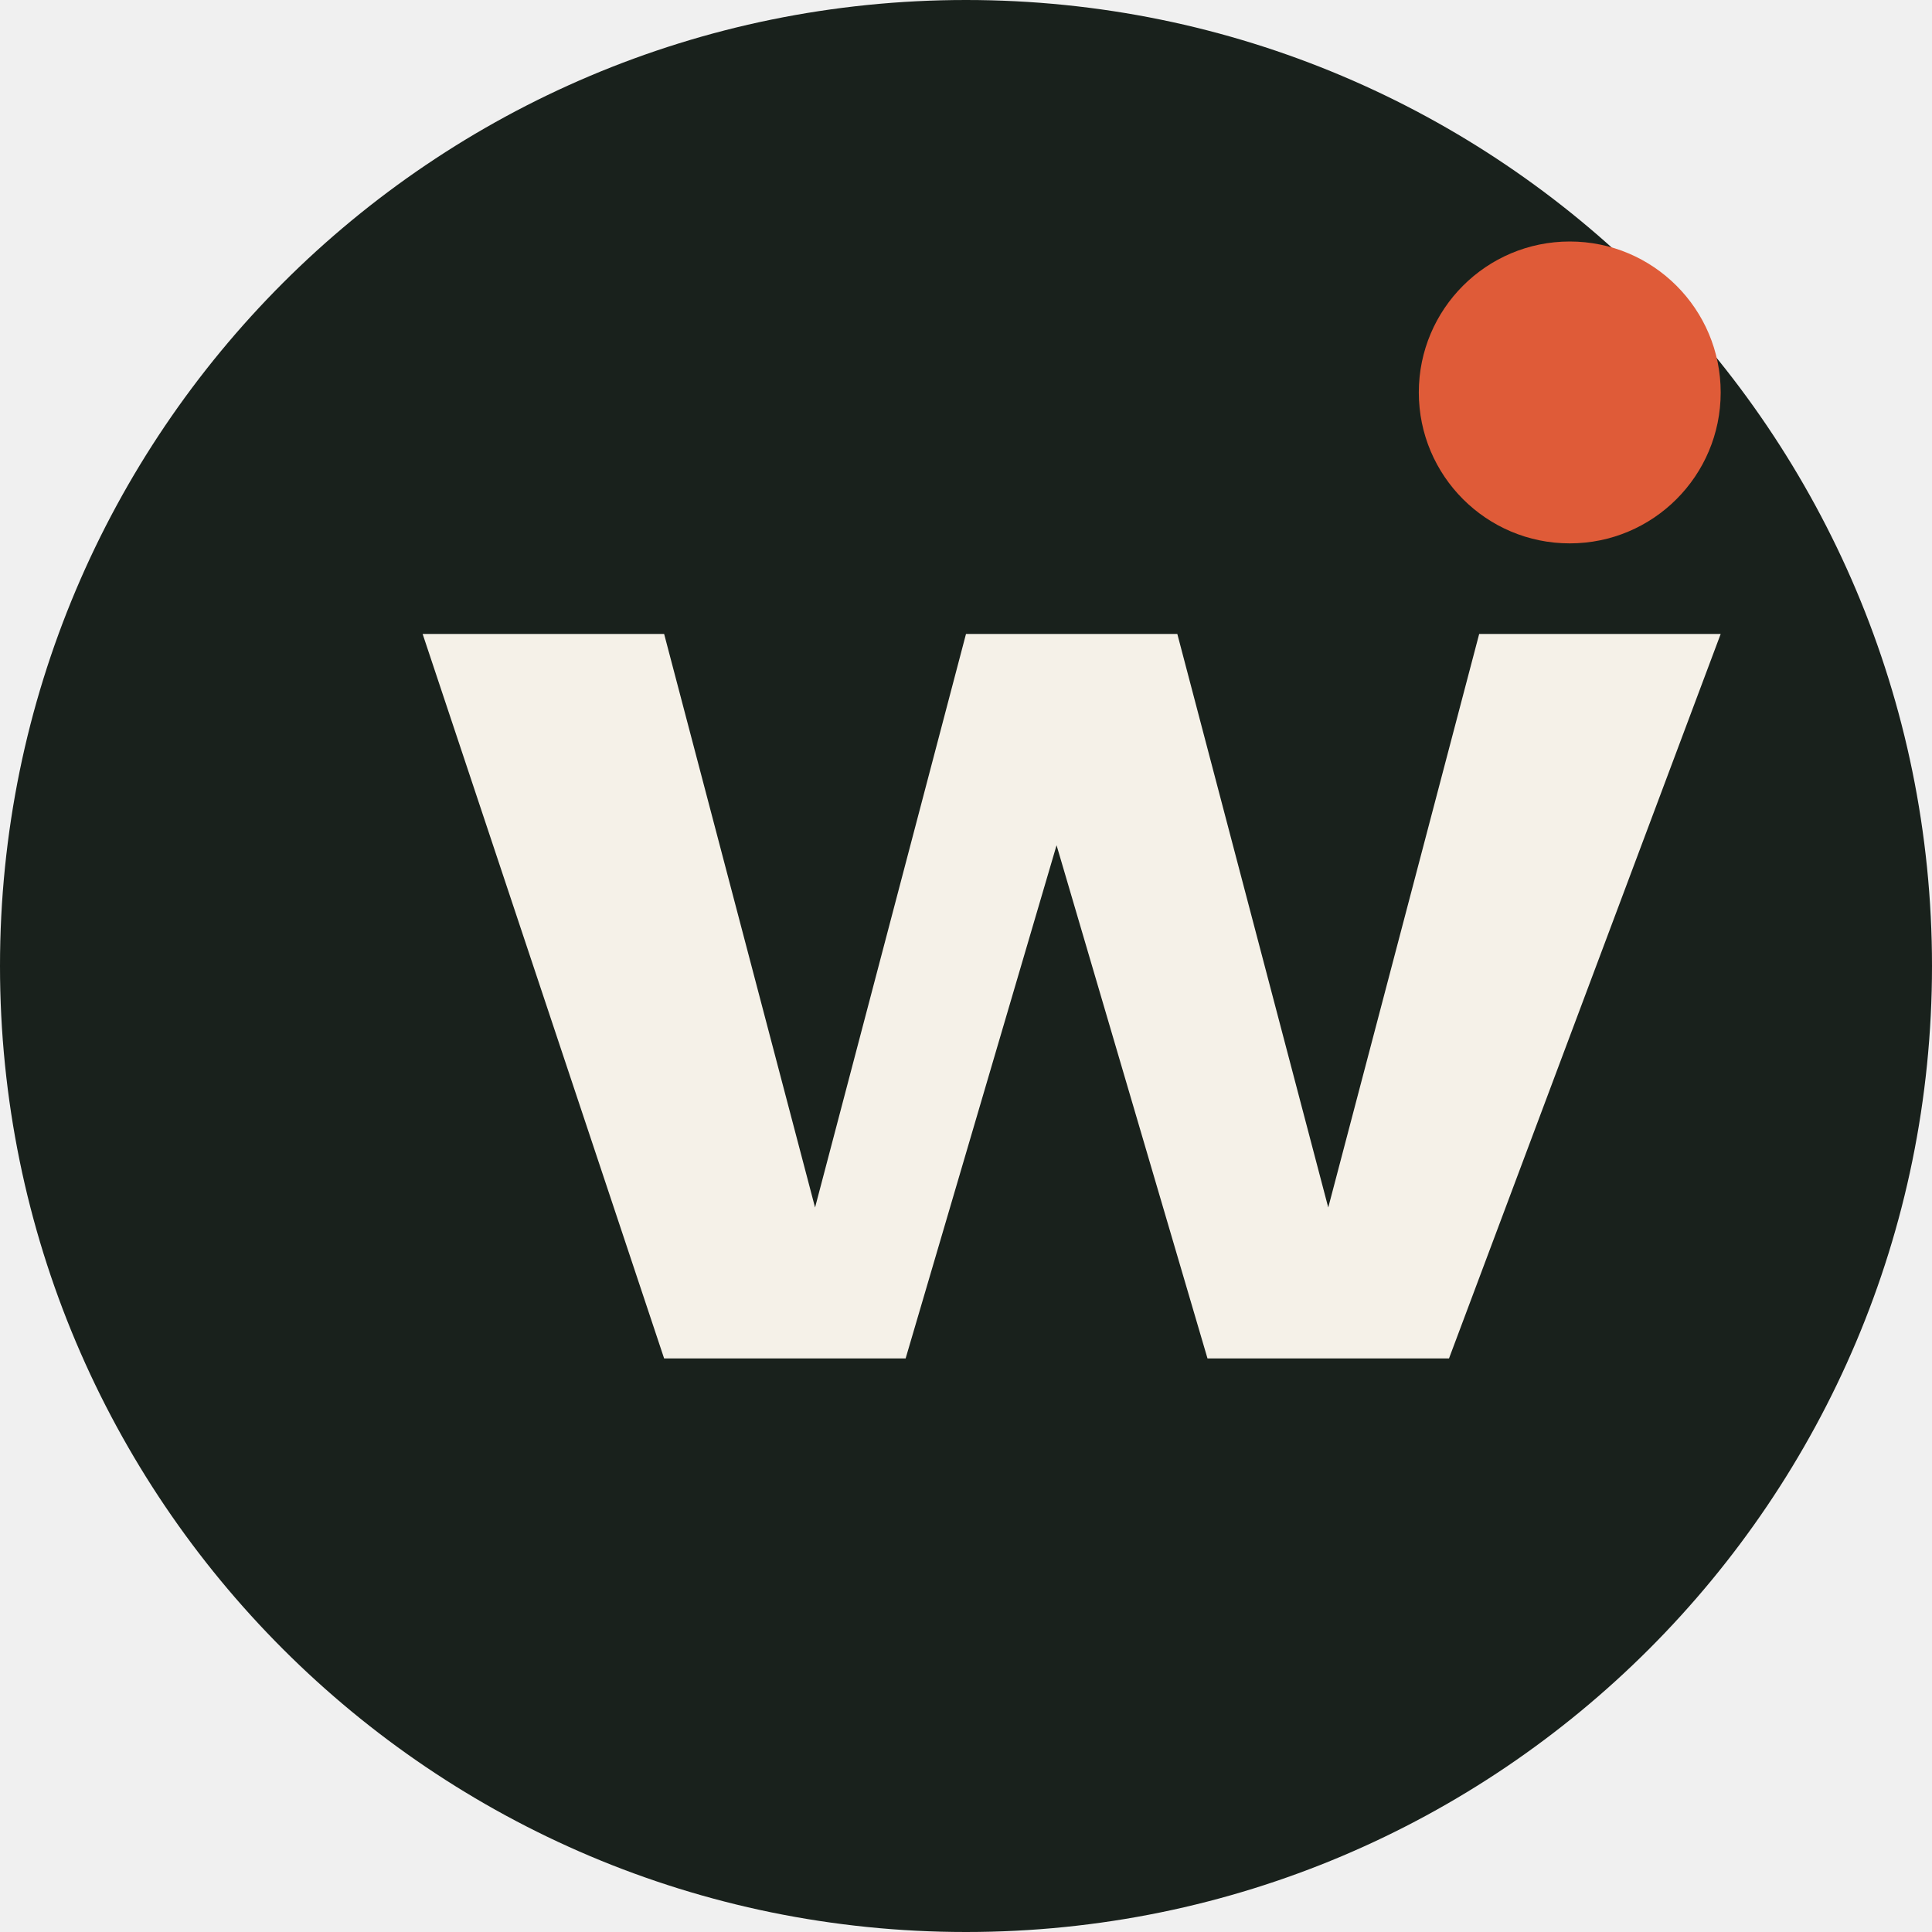
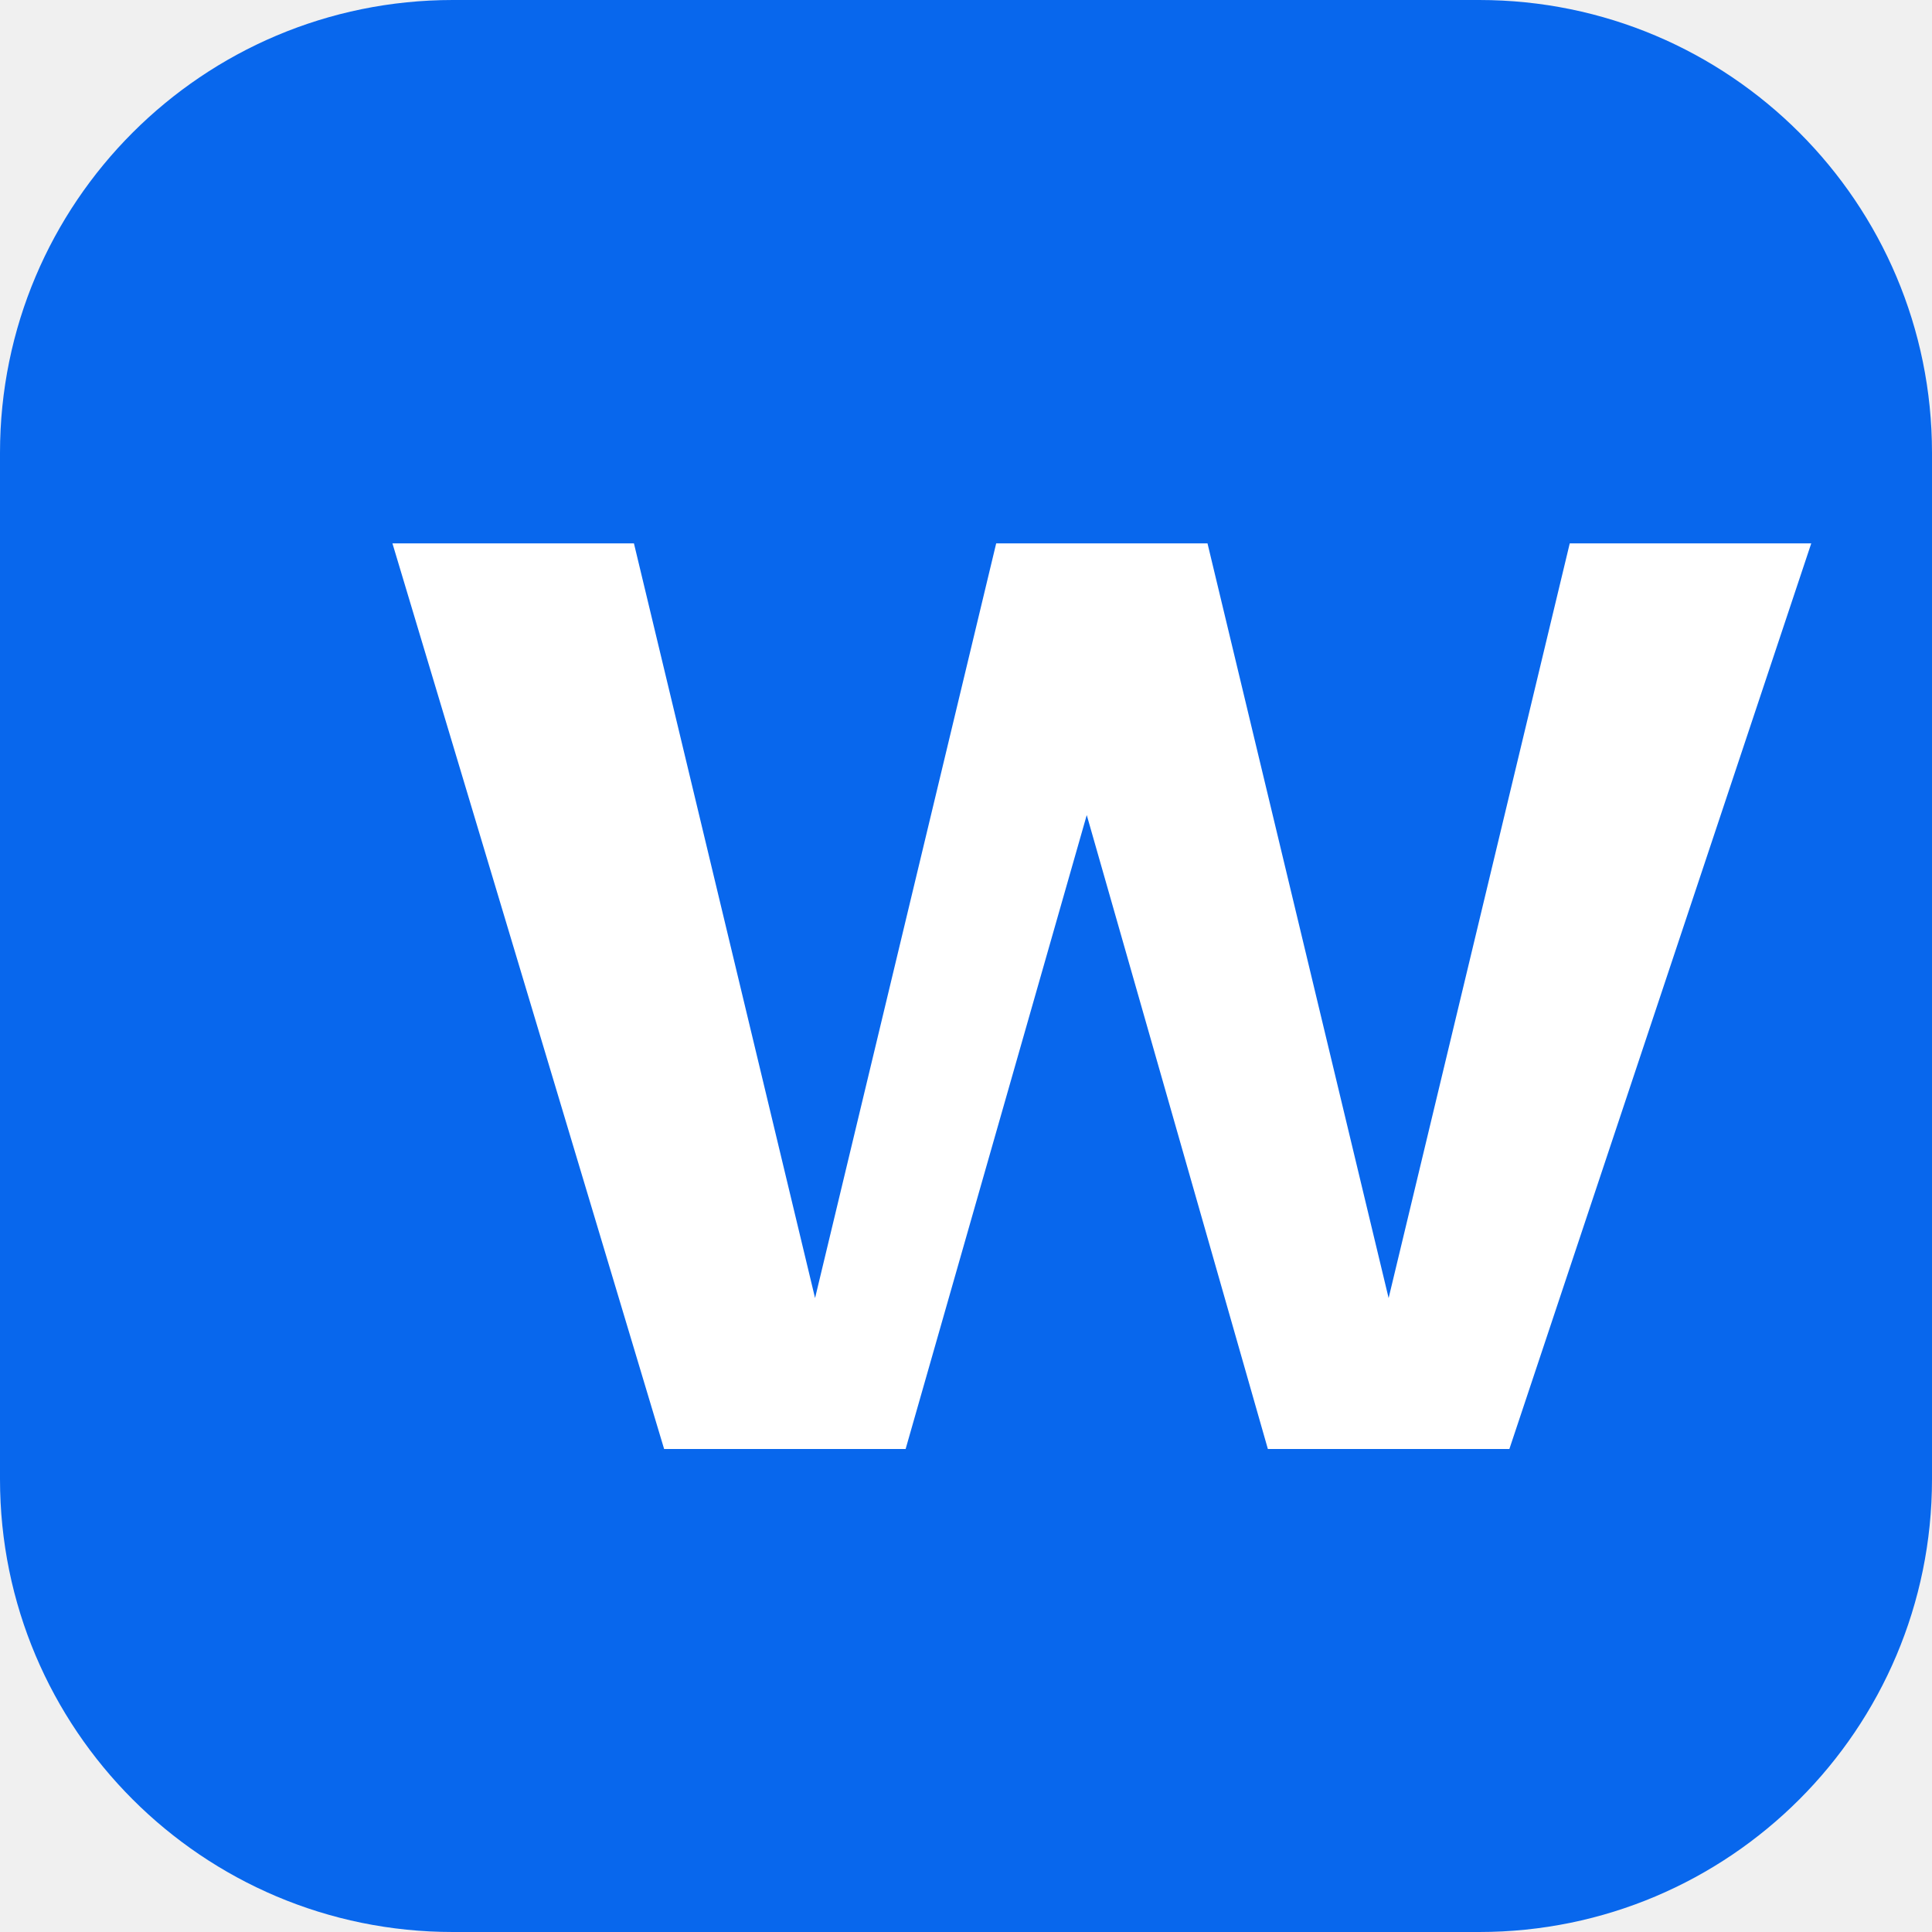
<svg xmlns="http://www.w3.org/2000/svg" viewBox="0 0 64 64">
-   <rect width="64" height="64" rx="32" fill="#19211c" />
-   <path d="M14 21h8l5 19 5-19h7l5 19 5-19h8L48 45h-8l-5-17-5 17h-8L14 21Z" fill="#f5f1e8" />
-   <circle cx="52" cy="13" r="5" fill="#df5b38" />
+   <rect width="64" height="64" rx="15" fill="#0867ed" />
+   <path d="M13 18h8l6 25 6-25h7l6 25 6-25h8l-10 30h-8l-6-21-6 21h-8L13 18Z" fill="#fff" />
</svg>
